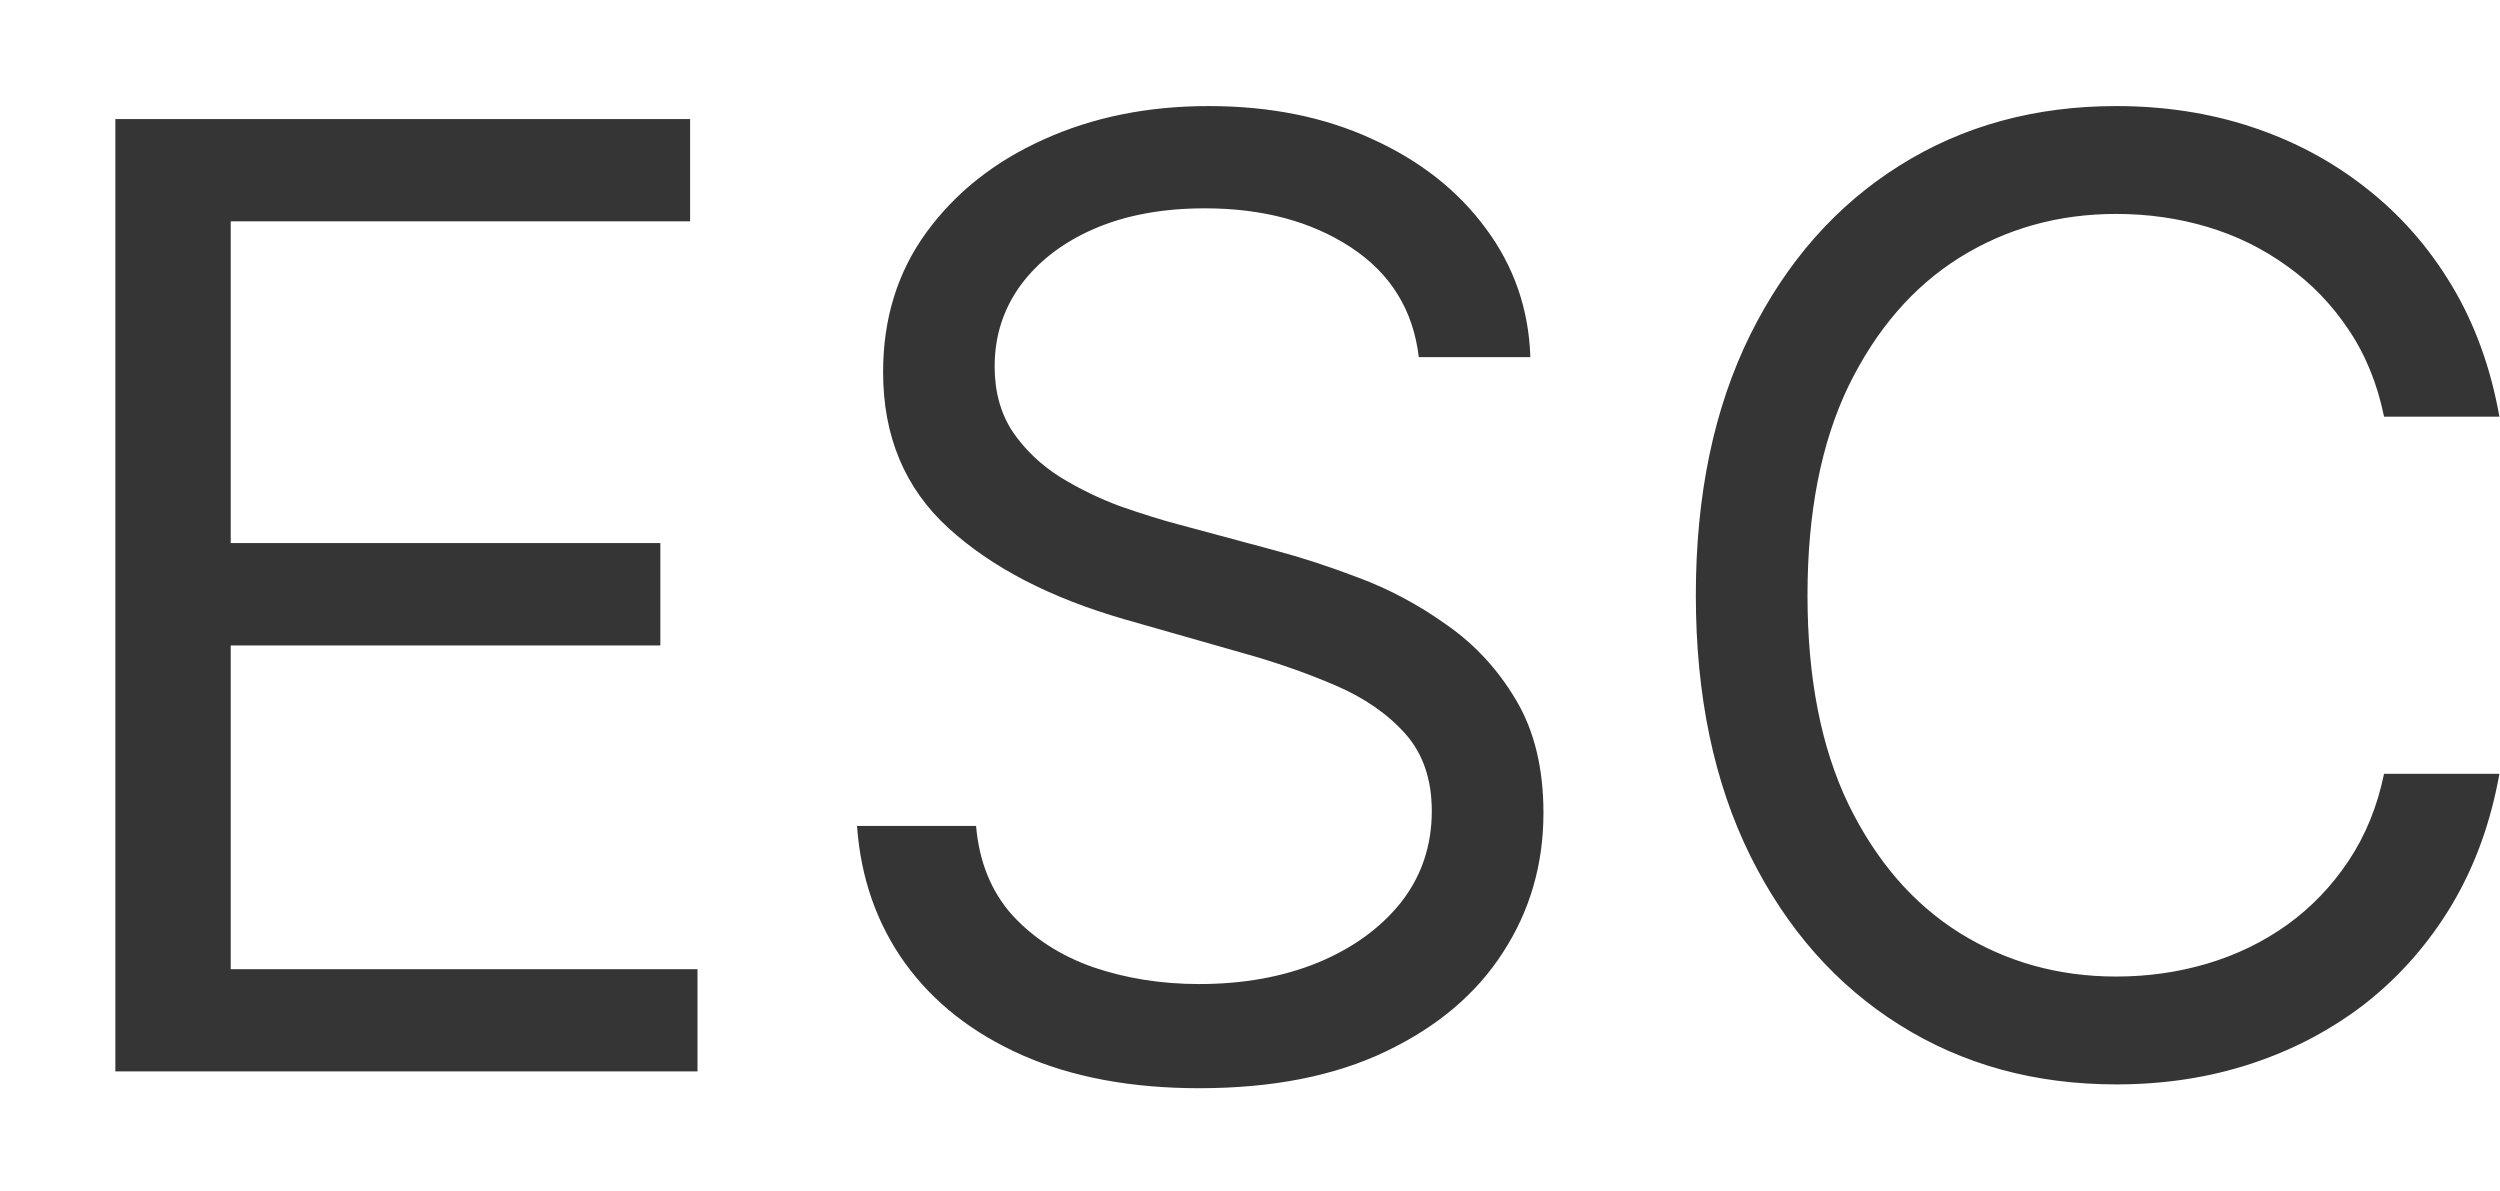
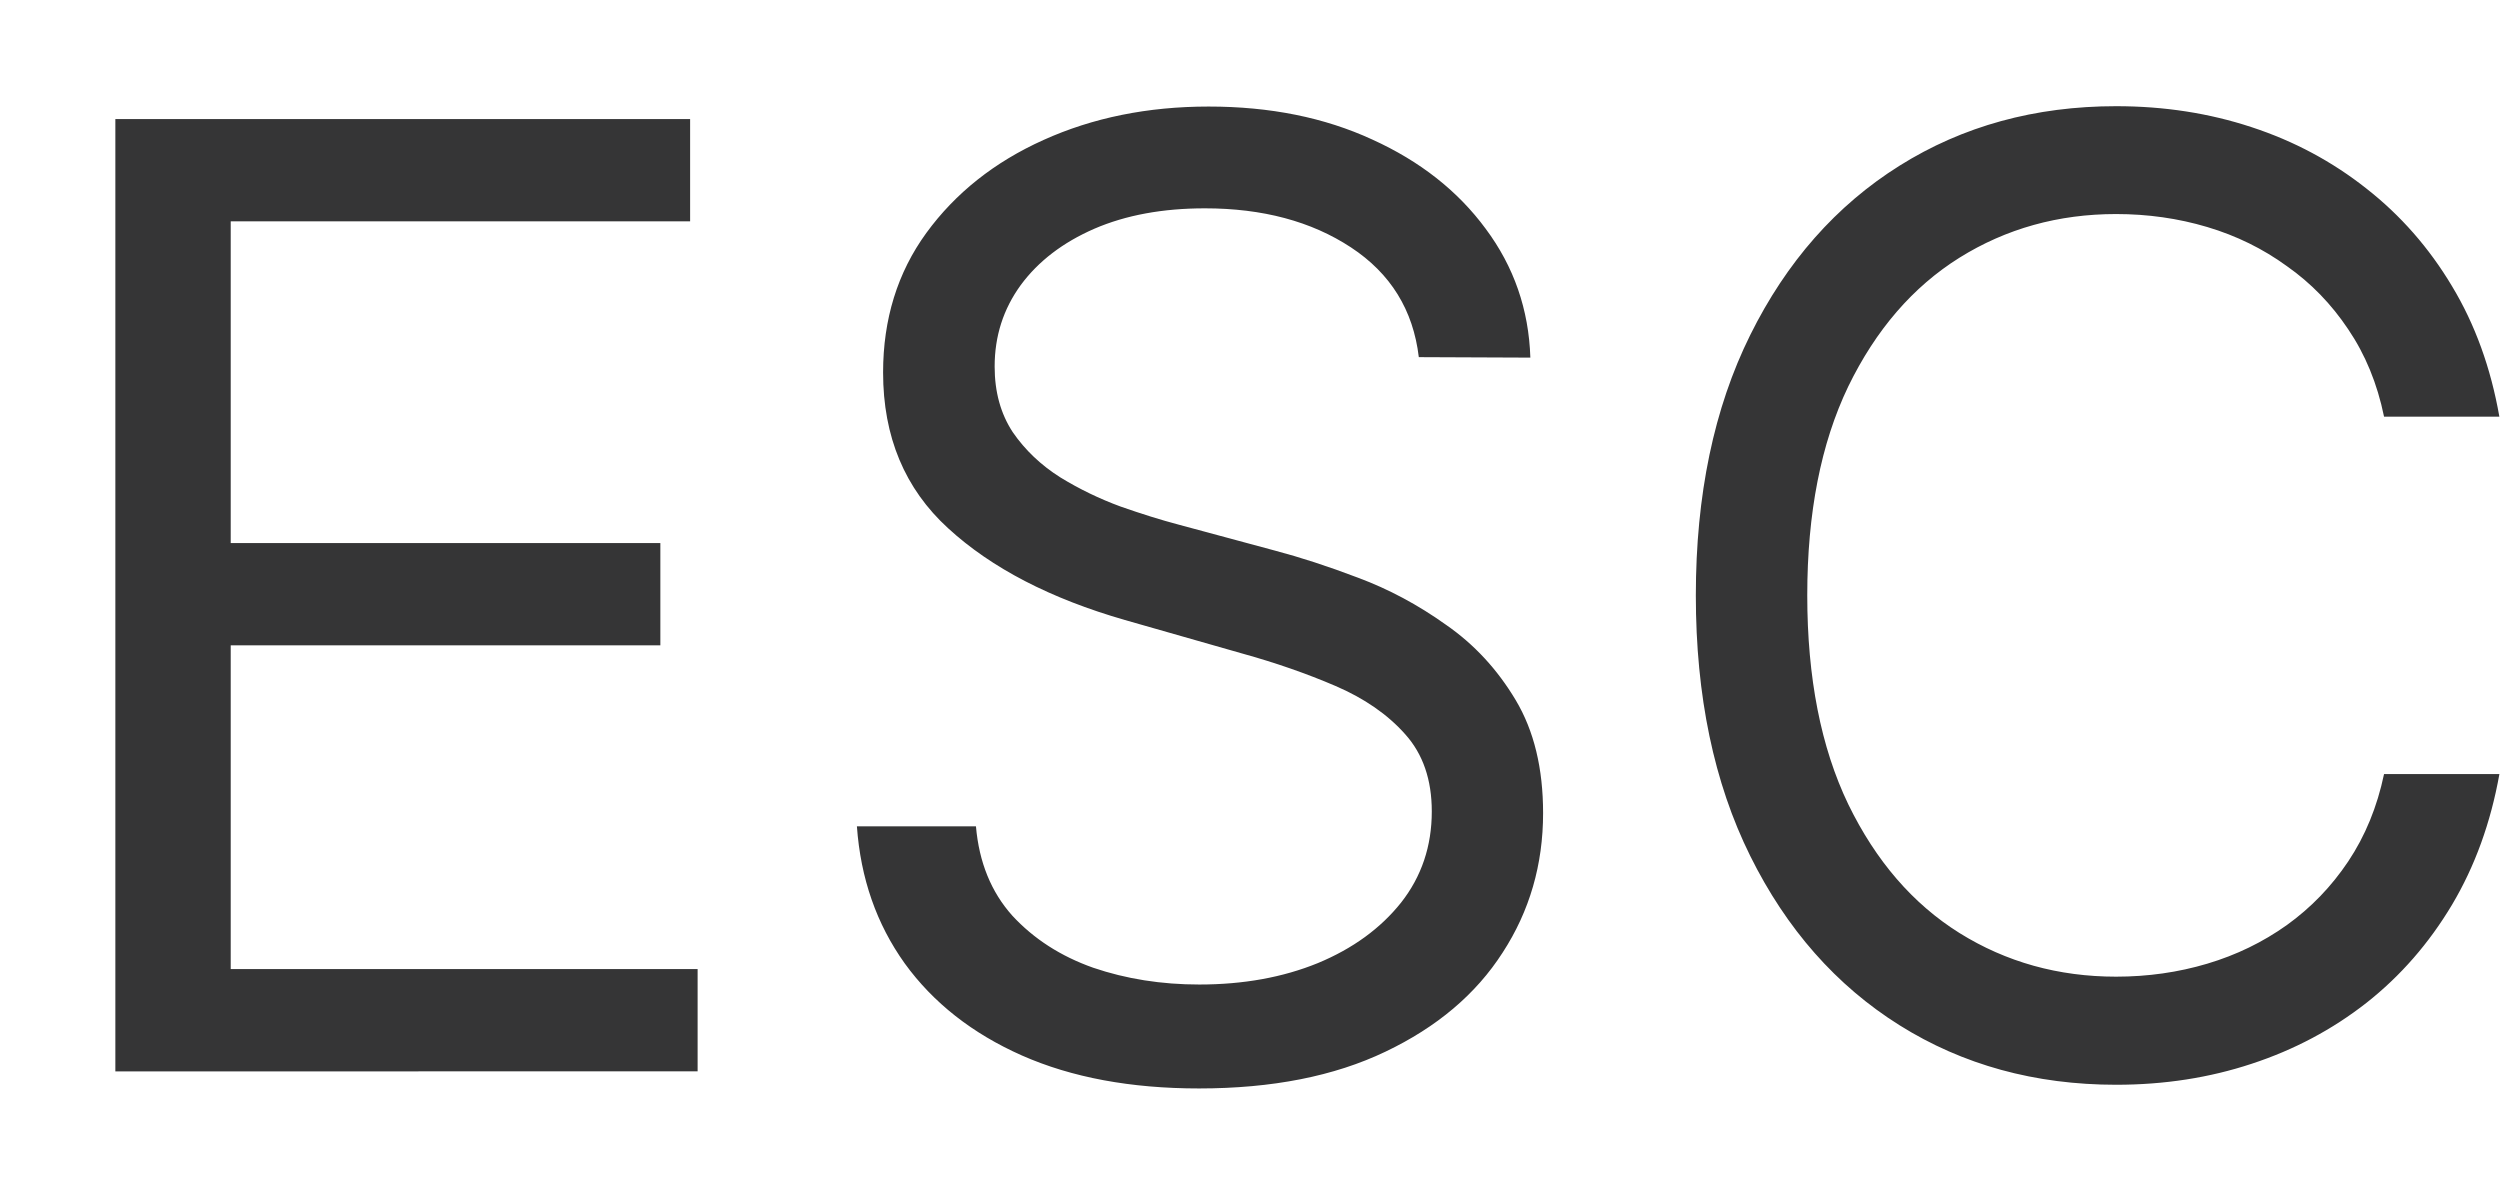
- <svg xmlns="http://www.w3.org/2000/svg" width="21" height="10" viewBox="0 0 21 10" fill="none">
-   <path d="M0.969 9V1H5.797V1.859H1.938V4.562H5.547V5.422H1.938V8.141H5.859V9H0.969ZM11.918 3C11.871 2.604 11.681 2.297 11.348 2.078C11.014 1.859 10.605 1.75 10.121 1.75C9.767 1.75 9.457 1.807 9.191 1.922C8.928 2.036 8.723 2.194 8.574 2.395C8.428 2.595 8.355 2.823 8.355 3.078C8.355 3.292 8.406 3.475 8.508 3.629C8.612 3.78 8.745 3.906 8.906 4.008C9.068 4.107 9.237 4.189 9.414 4.254C9.591 4.316 9.754 4.367 9.902 4.406L10.715 4.625C10.923 4.68 11.155 4.755 11.41 4.852C11.668 4.948 11.914 5.079 12.148 5.246C12.385 5.41 12.581 5.621 12.734 5.879C12.888 6.137 12.965 6.453 12.965 6.828C12.965 7.26 12.852 7.651 12.625 8C12.401 8.349 12.073 8.626 11.641 8.832C11.211 9.038 10.689 9.141 10.074 9.141C9.501 9.141 9.005 9.048 8.586 8.863C8.169 8.678 7.841 8.421 7.602 8.09C7.365 7.759 7.23 7.375 7.199 6.938H8.199C8.225 7.24 8.327 7.49 8.504 7.688C8.684 7.883 8.91 8.029 9.184 8.125C9.46 8.219 9.757 8.266 10.074 8.266C10.444 8.266 10.776 8.206 11.07 8.086C11.365 7.964 11.598 7.794 11.77 7.578C11.941 7.359 12.027 7.104 12.027 6.812C12.027 6.547 11.953 6.331 11.805 6.164C11.656 5.997 11.461 5.862 11.219 5.758C10.977 5.654 10.715 5.562 10.434 5.484L9.449 5.203C8.824 5.023 8.329 4.767 7.965 4.434C7.6 4.1 7.418 3.664 7.418 3.125C7.418 2.677 7.539 2.286 7.781 1.953C8.026 1.617 8.354 1.357 8.766 1.172C9.18 0.984 9.642 0.891 10.152 0.891C10.668 0.891 11.126 0.983 11.527 1.168C11.928 1.35 12.246 1.6 12.48 1.918C12.717 2.236 12.842 2.596 12.855 3H11.918ZM20.995 3.5H20.026C19.969 3.221 19.869 2.977 19.726 2.766C19.585 2.555 19.413 2.378 19.21 2.234C19.009 2.089 18.787 1.979 18.542 1.906C18.297 1.833 18.042 1.797 17.776 1.797C17.292 1.797 16.853 1.919 16.46 2.164C16.069 2.409 15.758 2.77 15.526 3.246C15.297 3.723 15.183 4.307 15.183 5C15.183 5.693 15.297 6.277 15.526 6.754C15.758 7.23 16.069 7.591 16.46 7.836C16.853 8.081 17.292 8.203 17.776 8.203C18.042 8.203 18.297 8.167 18.542 8.094C18.787 8.021 19.009 7.913 19.21 7.77C19.413 7.624 19.585 7.445 19.726 7.234C19.869 7.021 19.969 6.776 20.026 6.5H20.995C20.922 6.909 20.789 7.275 20.597 7.598C20.404 7.921 20.164 8.195 19.878 8.422C19.591 8.646 19.27 8.816 18.913 8.934C18.559 9.051 18.18 9.109 17.776 9.109C17.094 9.109 16.487 8.943 15.956 8.609C15.425 8.276 15.007 7.802 14.702 7.188C14.398 6.573 14.245 5.844 14.245 5C14.245 4.156 14.398 3.427 14.702 2.812C15.007 2.198 15.425 1.724 15.956 1.391C16.487 1.057 17.094 0.891 17.776 0.891C18.18 0.891 18.559 0.949 18.913 1.066C19.27 1.184 19.591 1.355 19.878 1.582C20.164 1.806 20.404 2.079 20.597 2.402C20.789 2.723 20.922 3.089 20.995 3.5Z" fill="#353536" />
+ <svg xmlns="http://www.w3.org/2000/svg" fill="none" height="10" viewBox="0 0 21 10" width="21">
+   <path d="m.969 9v-8h4.828v.859h-3.859v2.703h3.609v.859h-3.609v2.719h3.922v.859zm10.949-6c-.047-.396-.237-.703-.57-.922-.333-.219-.742-.328-1.227-.328-.354 0-.664.057-.93.172-.263.115-.469.272-.617.473-.146.201-.219.428-.219.684 0 .214.051.397.152.551.104.151.237.277.398.379.161.099.331.181.508.246.177.062.34.113.488.152l.812.219c.208.055.44.13.695.227.258.096.504.228.738.395.237.164.432.375.586.633.154.258.23.574.23.949 0 .432-.113.823-.34 1.172-.224.349-.552.626-.984.832-.43.206-.952.309-1.566.309-.573 0-1.069-.092-1.488-.277-.417-.185-.745-.443-.984-.773-.237-.331-.371-.715-.402-1.152h1c.026.302.128.552.305.75.18.195.406.341.68.438.276.094.573.141.891.141.37 0 .702-.06.996-.18.294-.122.527-.292.699-.508.172-.219.258-.474.258-.766 0-.266-.074-.482-.223-.648-.148-.167-.344-.302-.586-.406-.242-.104-.504-.195-.785-.273l-.984-.281c-.625-.18-1.12-.436-1.484-.77-.365-.333-.547-.77-.547-1.309 0-.448.121-.839.363-1.172.245-.336.573-.596.984-.781.414-.187.876-.281 1.387-.281.516 0 .974.092 1.375.277.401.182.719.432.953.75.237.318.362.678.375 1.082zm9.077.5h-.969c-.057-.279-.158-.523-.301-.734-.141-.211-.312-.388-.516-.531-.201-.146-.423-.255-.668-.328s-.5-.109-.766-.109c-.484 0-.923.122-1.316.367-.391.245-.702.605-.934 1.082-.229.477-.344 1.061-.344 1.754s.115 1.277.344 1.754c.232.477.543.837.934 1.082.393.245.832.367 1.316.367.266 0 .521-.036.766-.109s.467-.181.668-.324c.203-.146.375-.324.516-.535.143-.214.243-.458.301-.734h.969c-.073.409-.206.775-.398 1.098-.193.323-.432.598-.719.824-.286.224-.608.395-.965.512-.354.117-.733.176-1.137.176-.682 0-1.289-.167-1.82-.5-.531-.333-.949-.807-1.254-1.422-.305-.615-.457-1.344-.457-2.188s.152-1.573.457-2.188c.305-.615.723-1.089 1.254-1.422.531-.333 1.138-.5 1.82-.5.404 0 .782.059 1.137.176.357.117.678.289.965.516.286.224.526.497.719.82.193.32.326.686.398 1.098z" fill="#353536" />
</svg>
